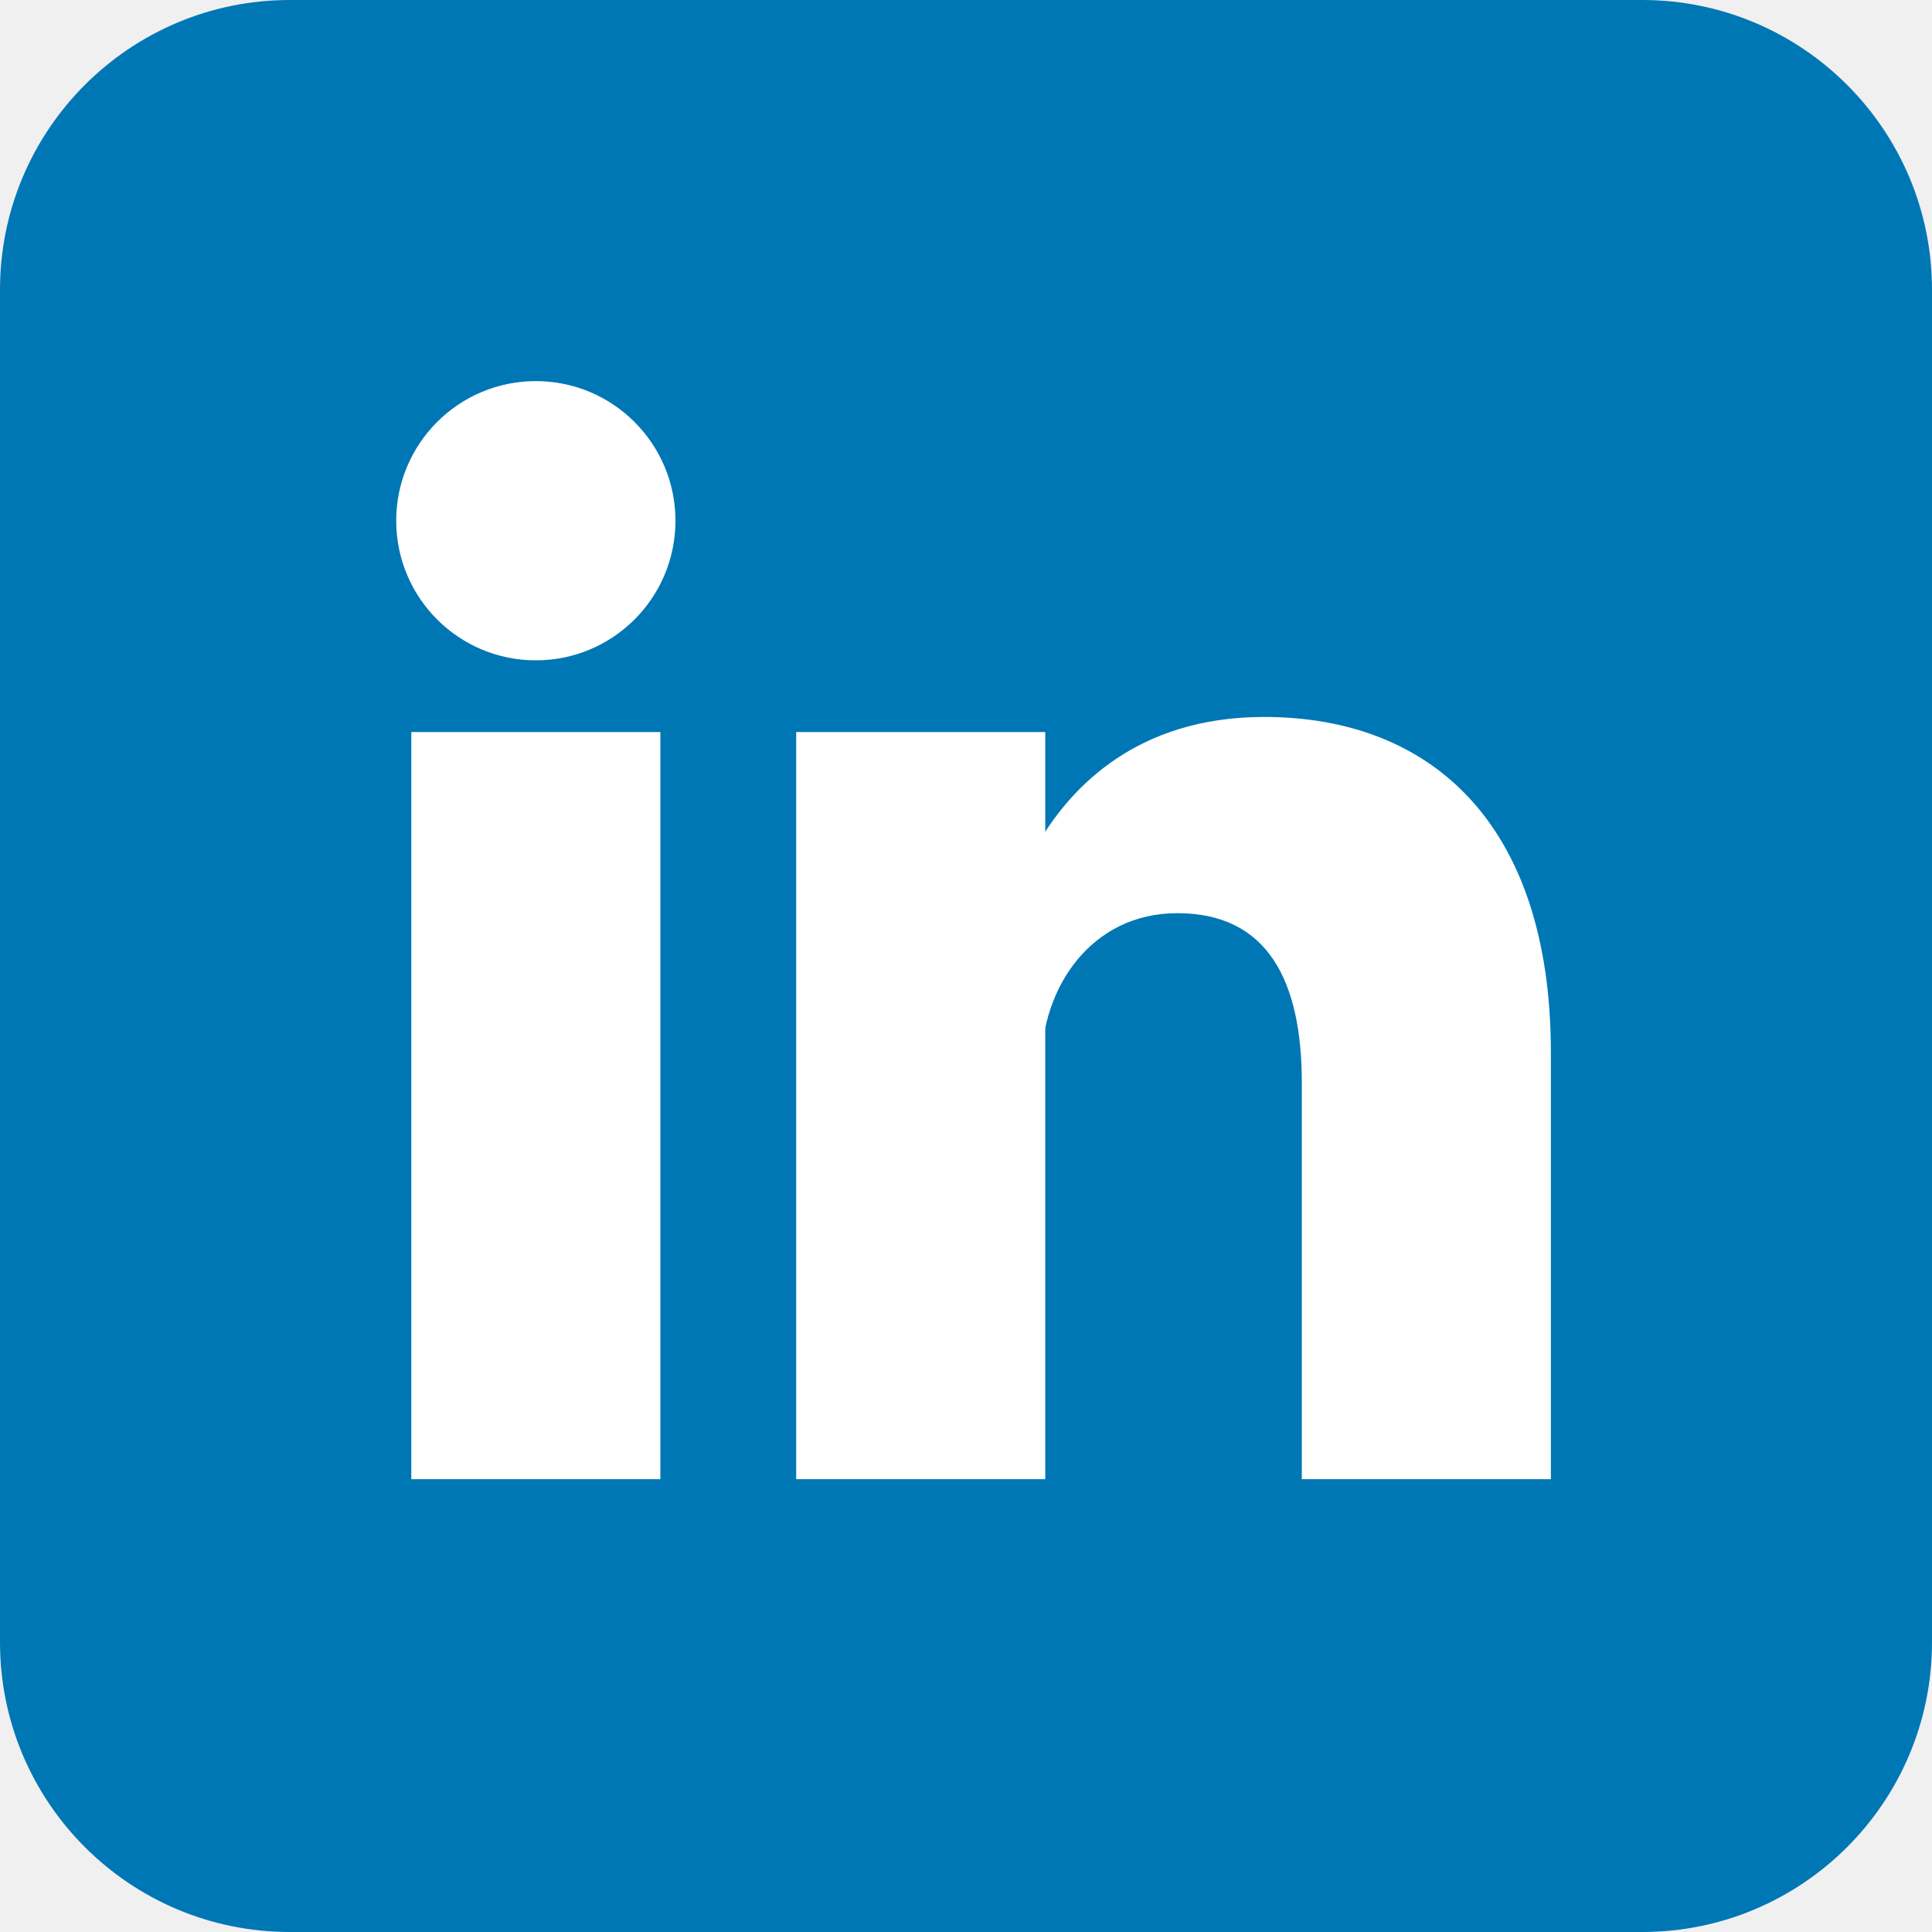
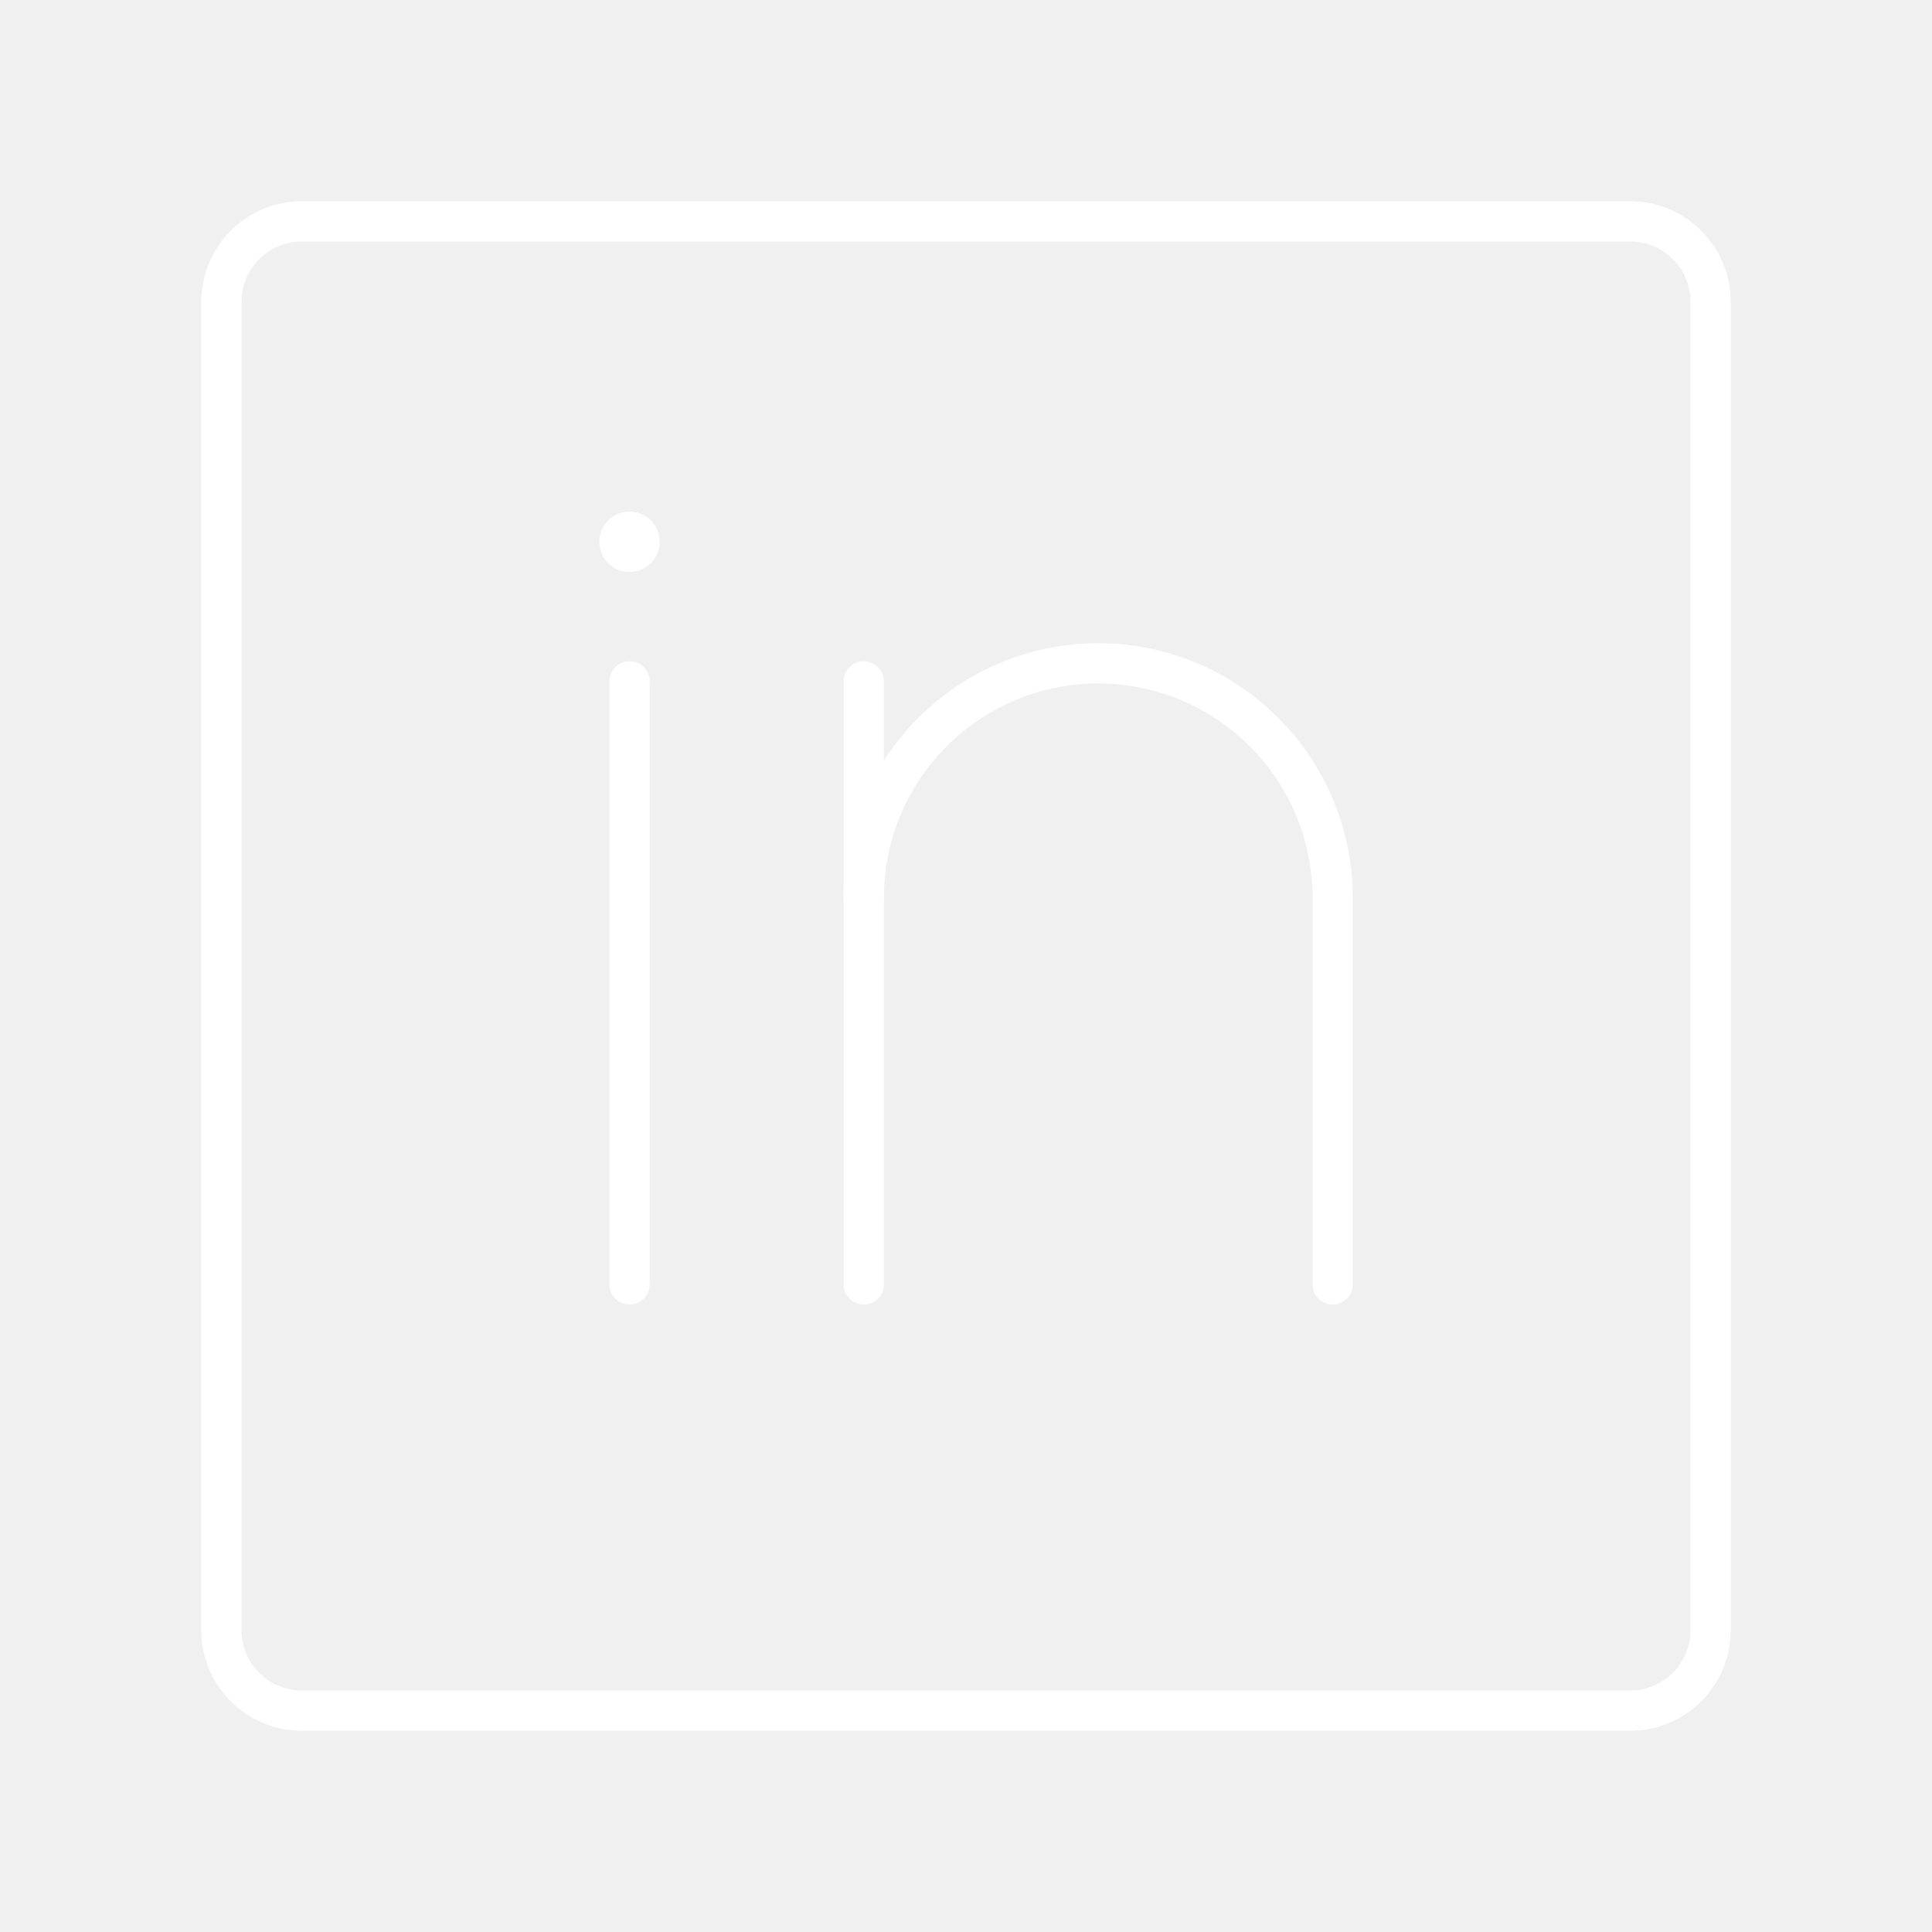
- <svg xmlns="http://www.w3.org/2000/svg" aria-label="LinkedIn" role="img" viewBox="0 0 512 512" fill="#ffffff">
-   <rect width="512" height="512" rx="15%" fill="#0077b5" />
-   <circle cx="142" cy="138" r="37" />
-   <path stroke="#ffffff" stroke-width="66" d="M244 194v198M142 194v198" />
-   <path d="M276 282c0-20 13-40 36-40 24 0 33 18 33 45v105h66V279c0-61-32-89-76-89-34 0-51 19-59 32" />
+ <svg xmlns="http://www.w3.org/2000/svg" width="800px" height="800px" viewBox="0 0 48 48" version="1.1" fill="#000000">
+   <g id="SVGRepo_bgCarrier" stroke-width="0" />
+   <g id="SVGRepo_tracerCarrier" stroke-linecap="round" stroke-linejoin="round" />
+   <g id="SVGRepo_iconCarrier">
+     <defs>
+       <style>.b{fill:#ffffff;}.c{fill:none;stroke:#ffffff;stroke-linecap:round;stroke-linejoin:round;}</style>
+     </defs>
+     <circle class="b" cx="15.64" cy="13.46" r=".75" />
+     <line class="c" x1="15.64" x2="15.64" y1="16.93" y2="31.91" />
+     <path class="c" d="m33.11 31.91v-9.61a5.83 5.83 0 0 0-5.82-5.82 5.83 5.83 0 0 0-5.83 5.82v9.61" />
+     <line class="c" x1="21.46" x2="21.46" y1="22.3" y2="16.93" />
+     <path class="c" d="m40.5 5.5h-33a2 2 0 0 0-2 2v33a2 2 0 0 0 2 2h33a2 2 0 0 0 2-2v-33a2 2 0 0 0-2-2z" />
+   </g>
</svg>
